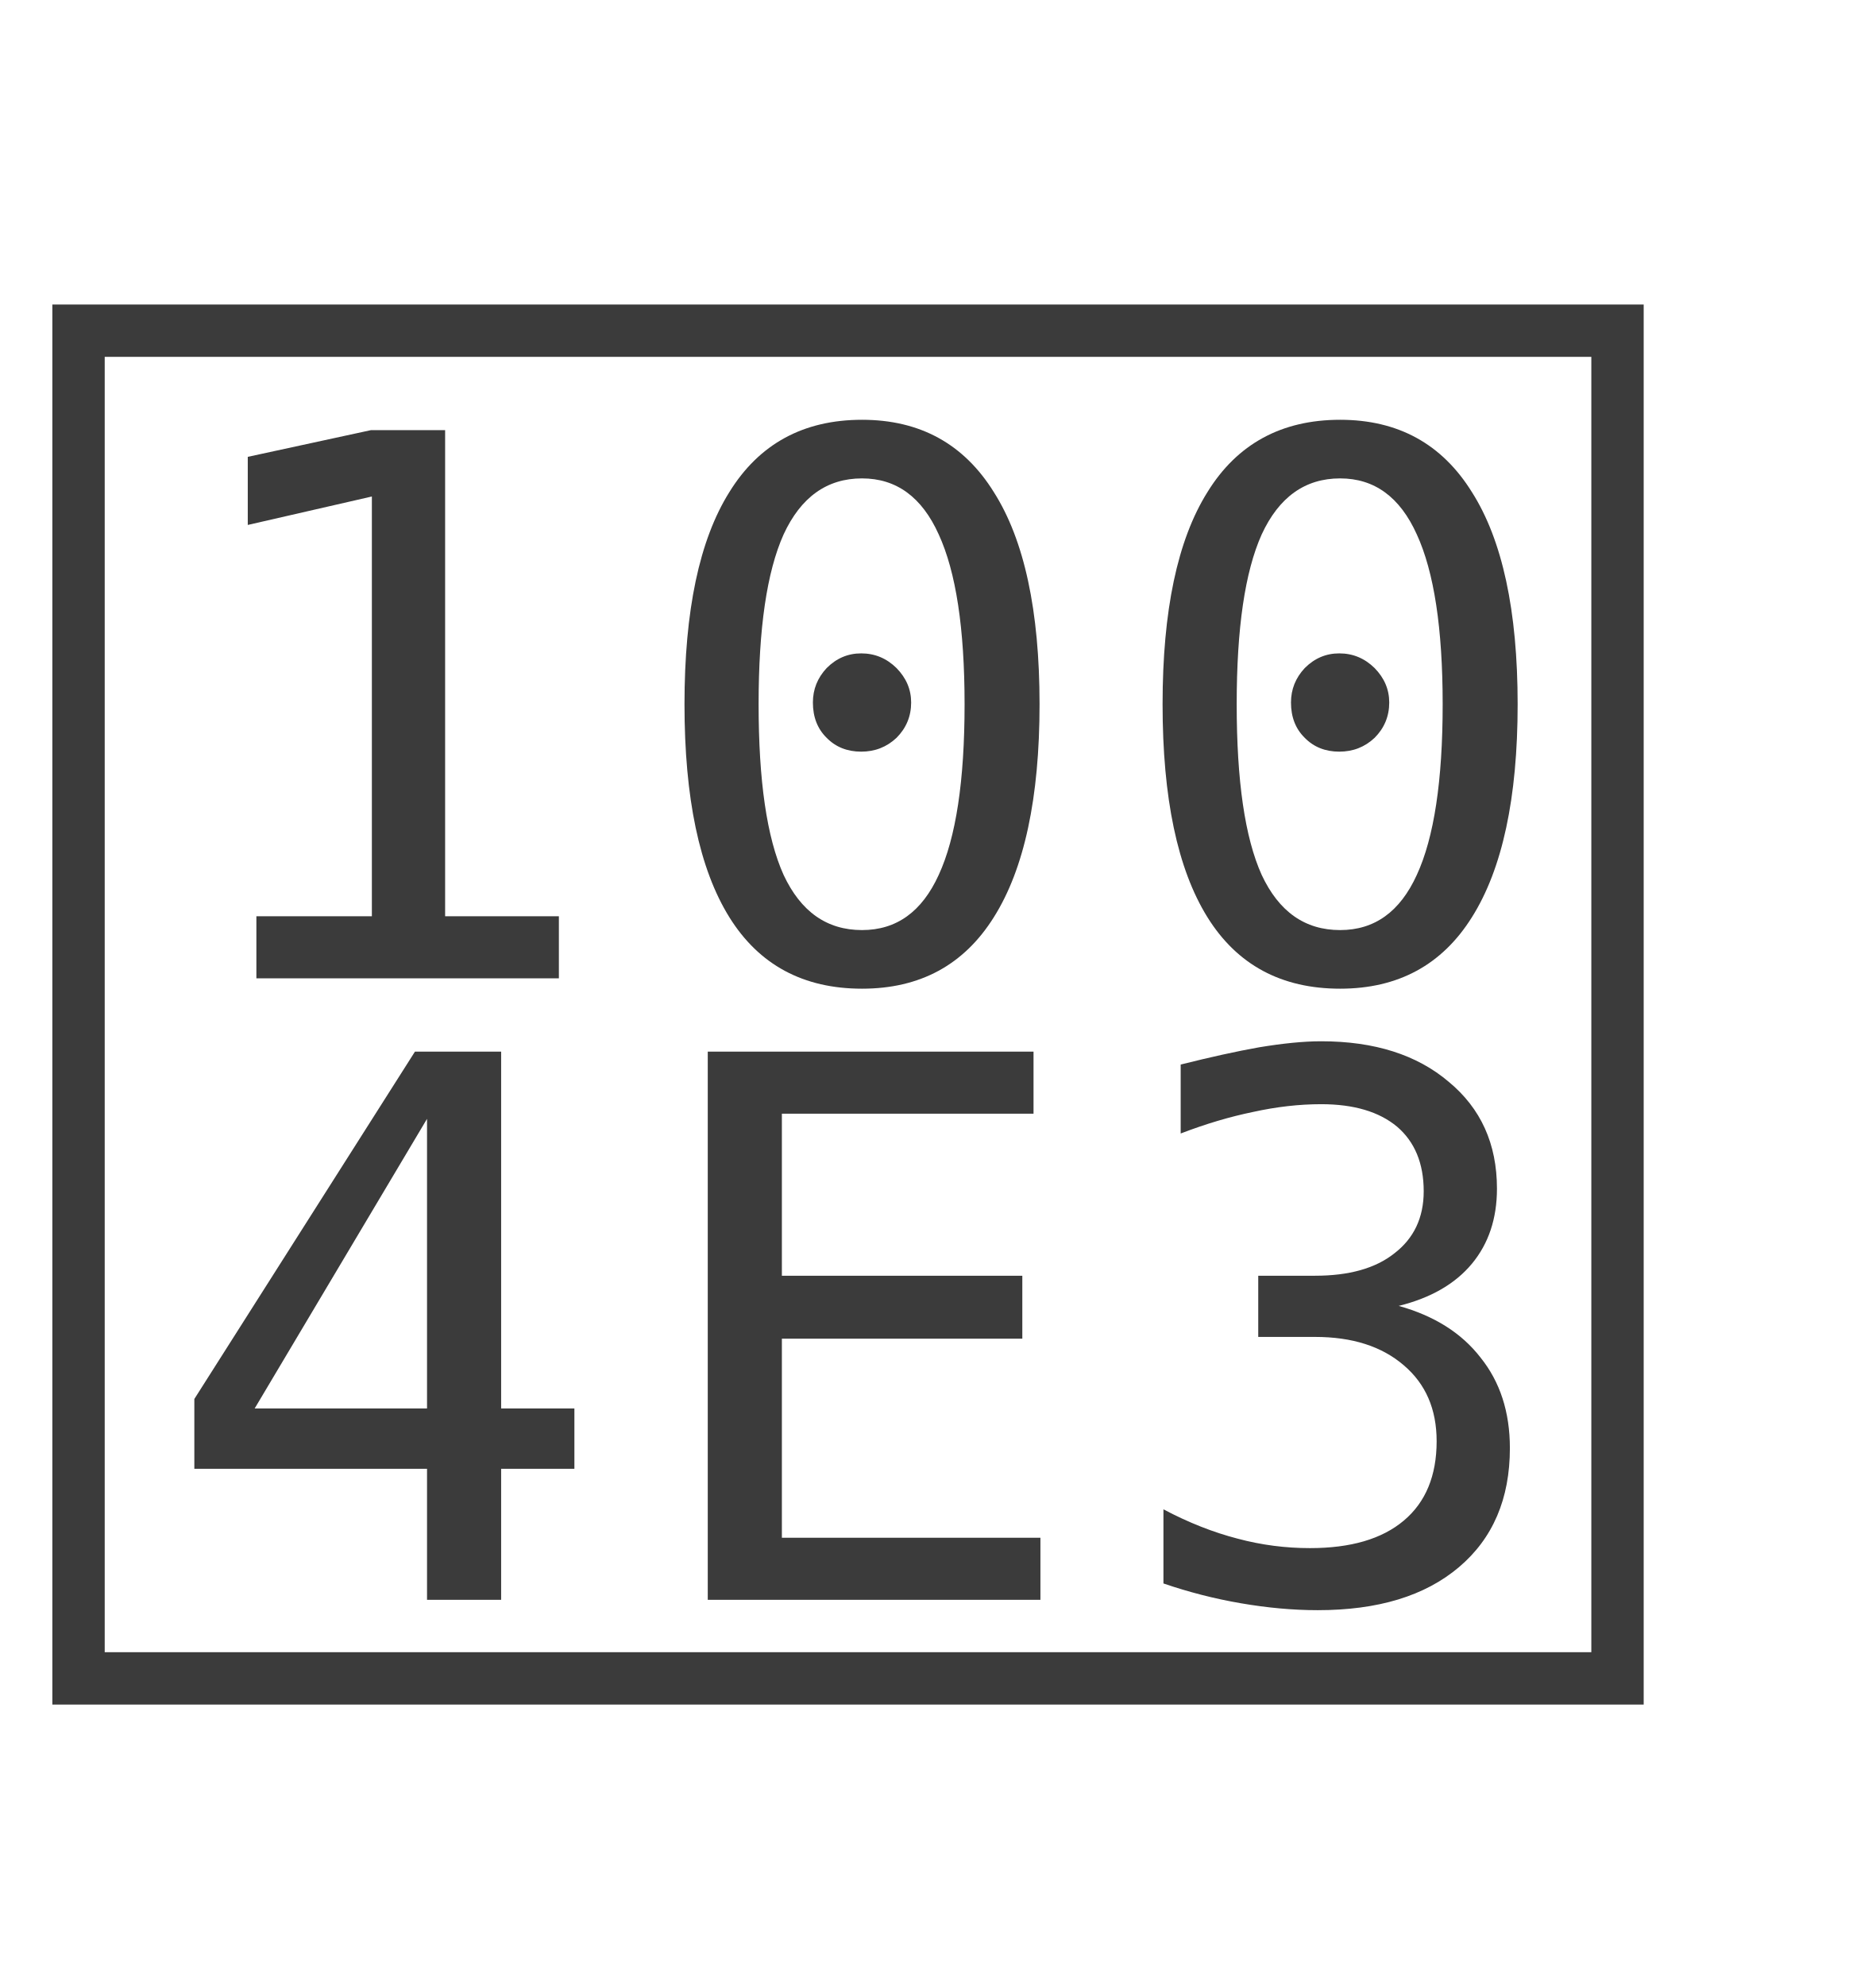
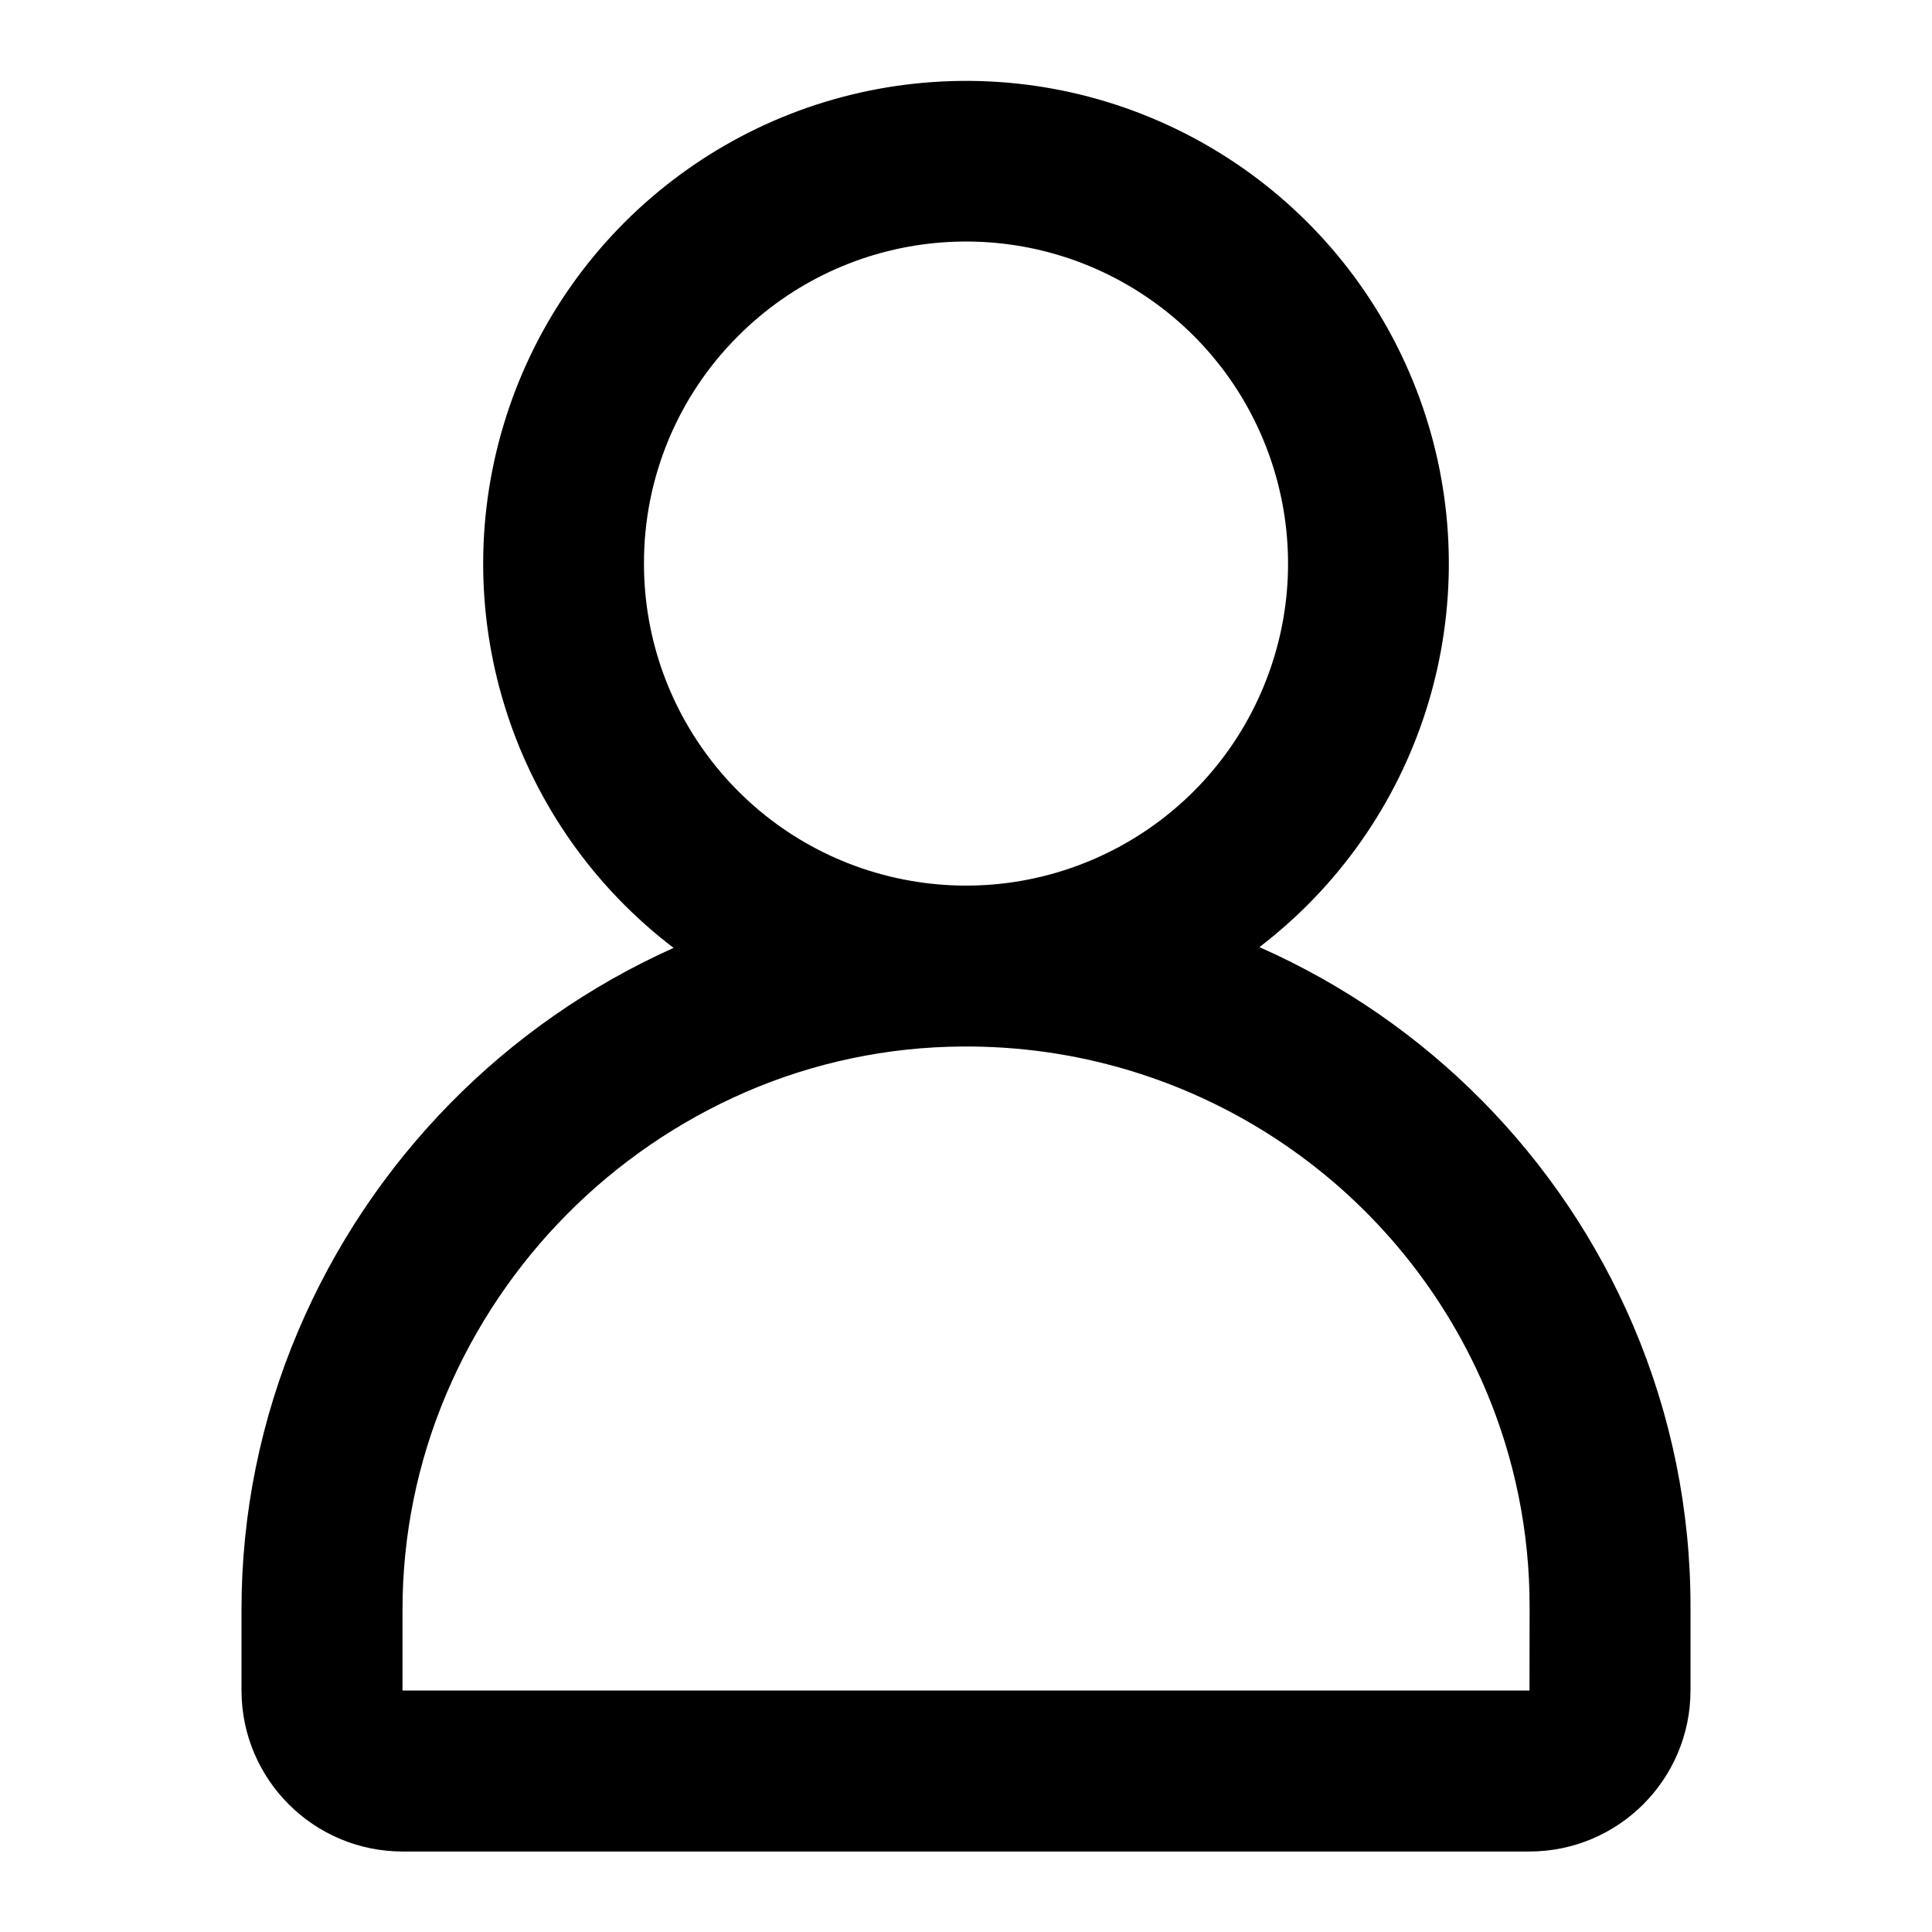
- <svg xmlns="http://www.w3.org/2000/svg" viewBox="0 0 34 36">
-   <text id="_" data-name="􀓣" transform="translate(0 29)" fill="#3b3b3b" font-size="30" font-family="Monoton-Regular, SF Compact">
-     <tspan x="0" y="0">􀓣</tspan>
-   </text>
+ <svg xmlns="http://www.w3.org/2000/svg" id="Layer_1" data-name="Layer 1" viewBox="0 0 512 512">
+   <path d="M432.84,351.34A192.17,192.17,0,0,0,333.76,251a129.19,129.19,0,0,0,12.75-11.17,127.95,127.95,0,1,0-168,11.37A194.63,194.63,0,0,0,79.07,352.6,188.7,188.7,0,0,0,64,426.67V448a42.72,42.72,0,0,0,42.67,42.67H405.33A42.72,42.72,0,0,0,448,448V425.93A189.38,189.38,0,0,0,432.84,351.34ZM195.66,89a85.34,85.34,0,1,1-25,60.34A84.81,84.81,0,0,1,195.66,89ZM405.33,448H106.67V426.67a146.36,146.36,0,0,1,11.68-57.42,152.06,152.06,0,0,1,79.15-79.8A146.32,146.32,0,0,1,255,277.34a149.42,149.42,0,0,1,138.61,90.71,146.91,146.91,0,0,1,11.75,57.88Z" />
</svg>
